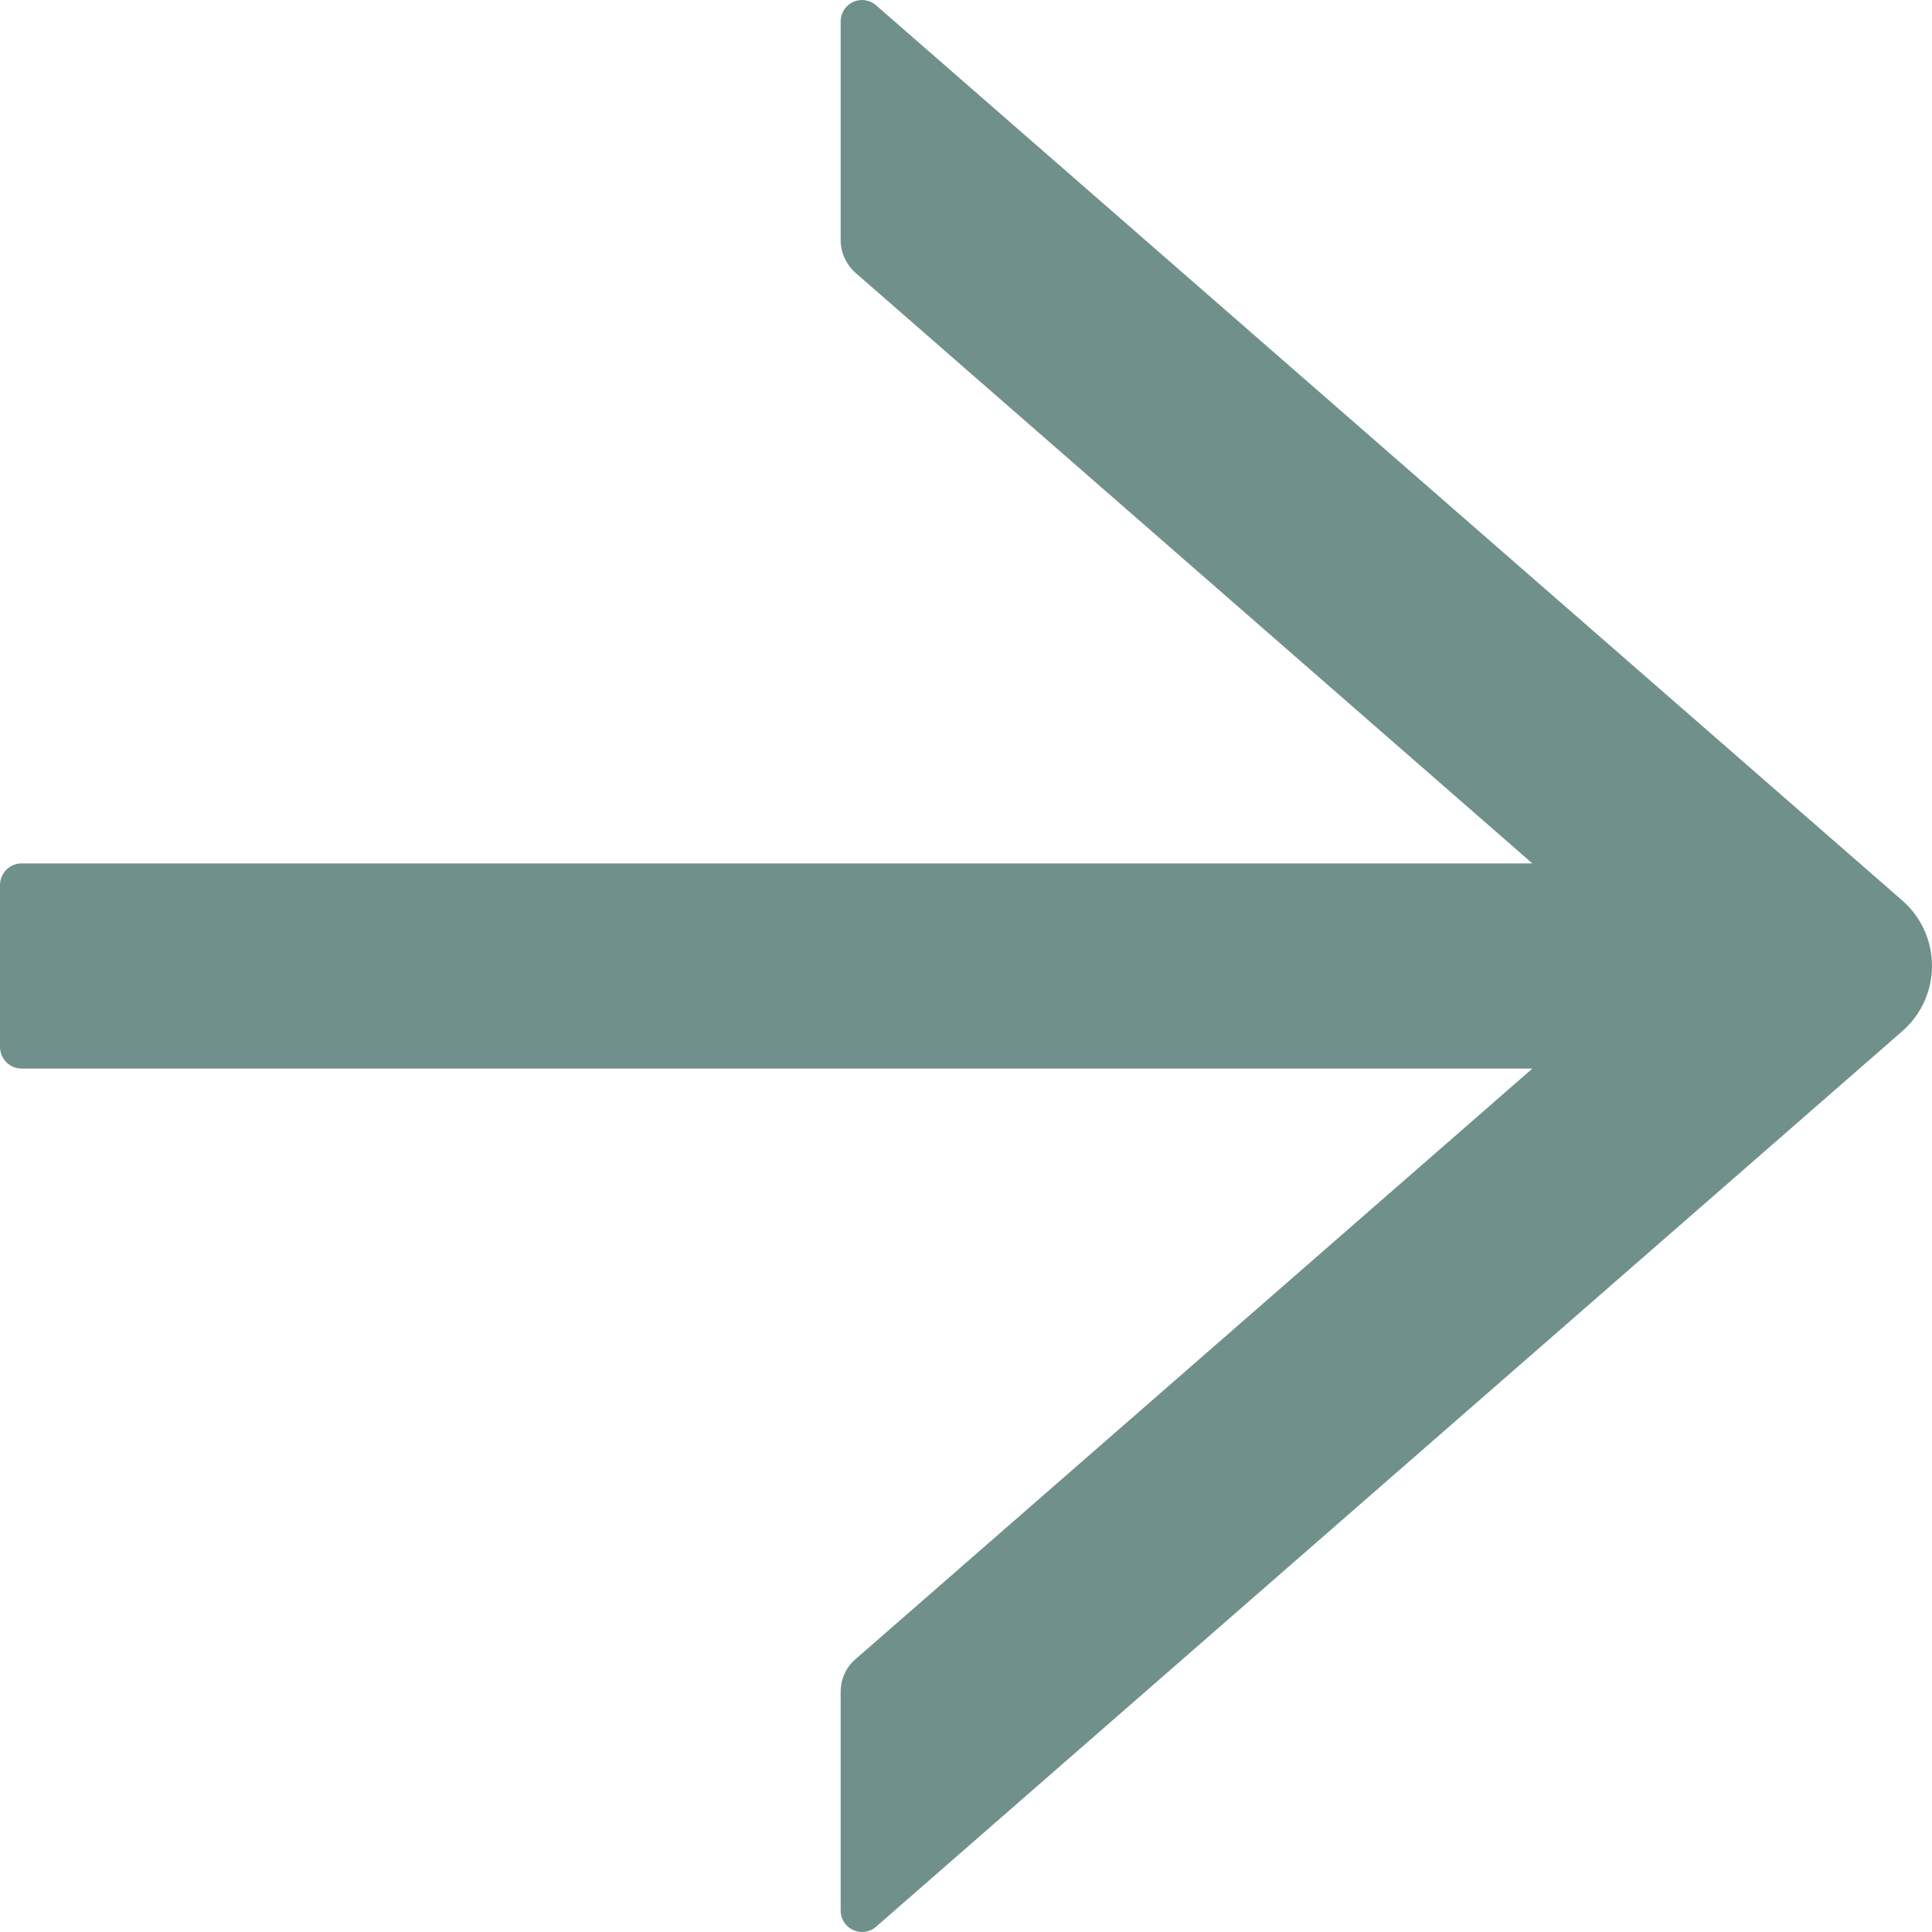
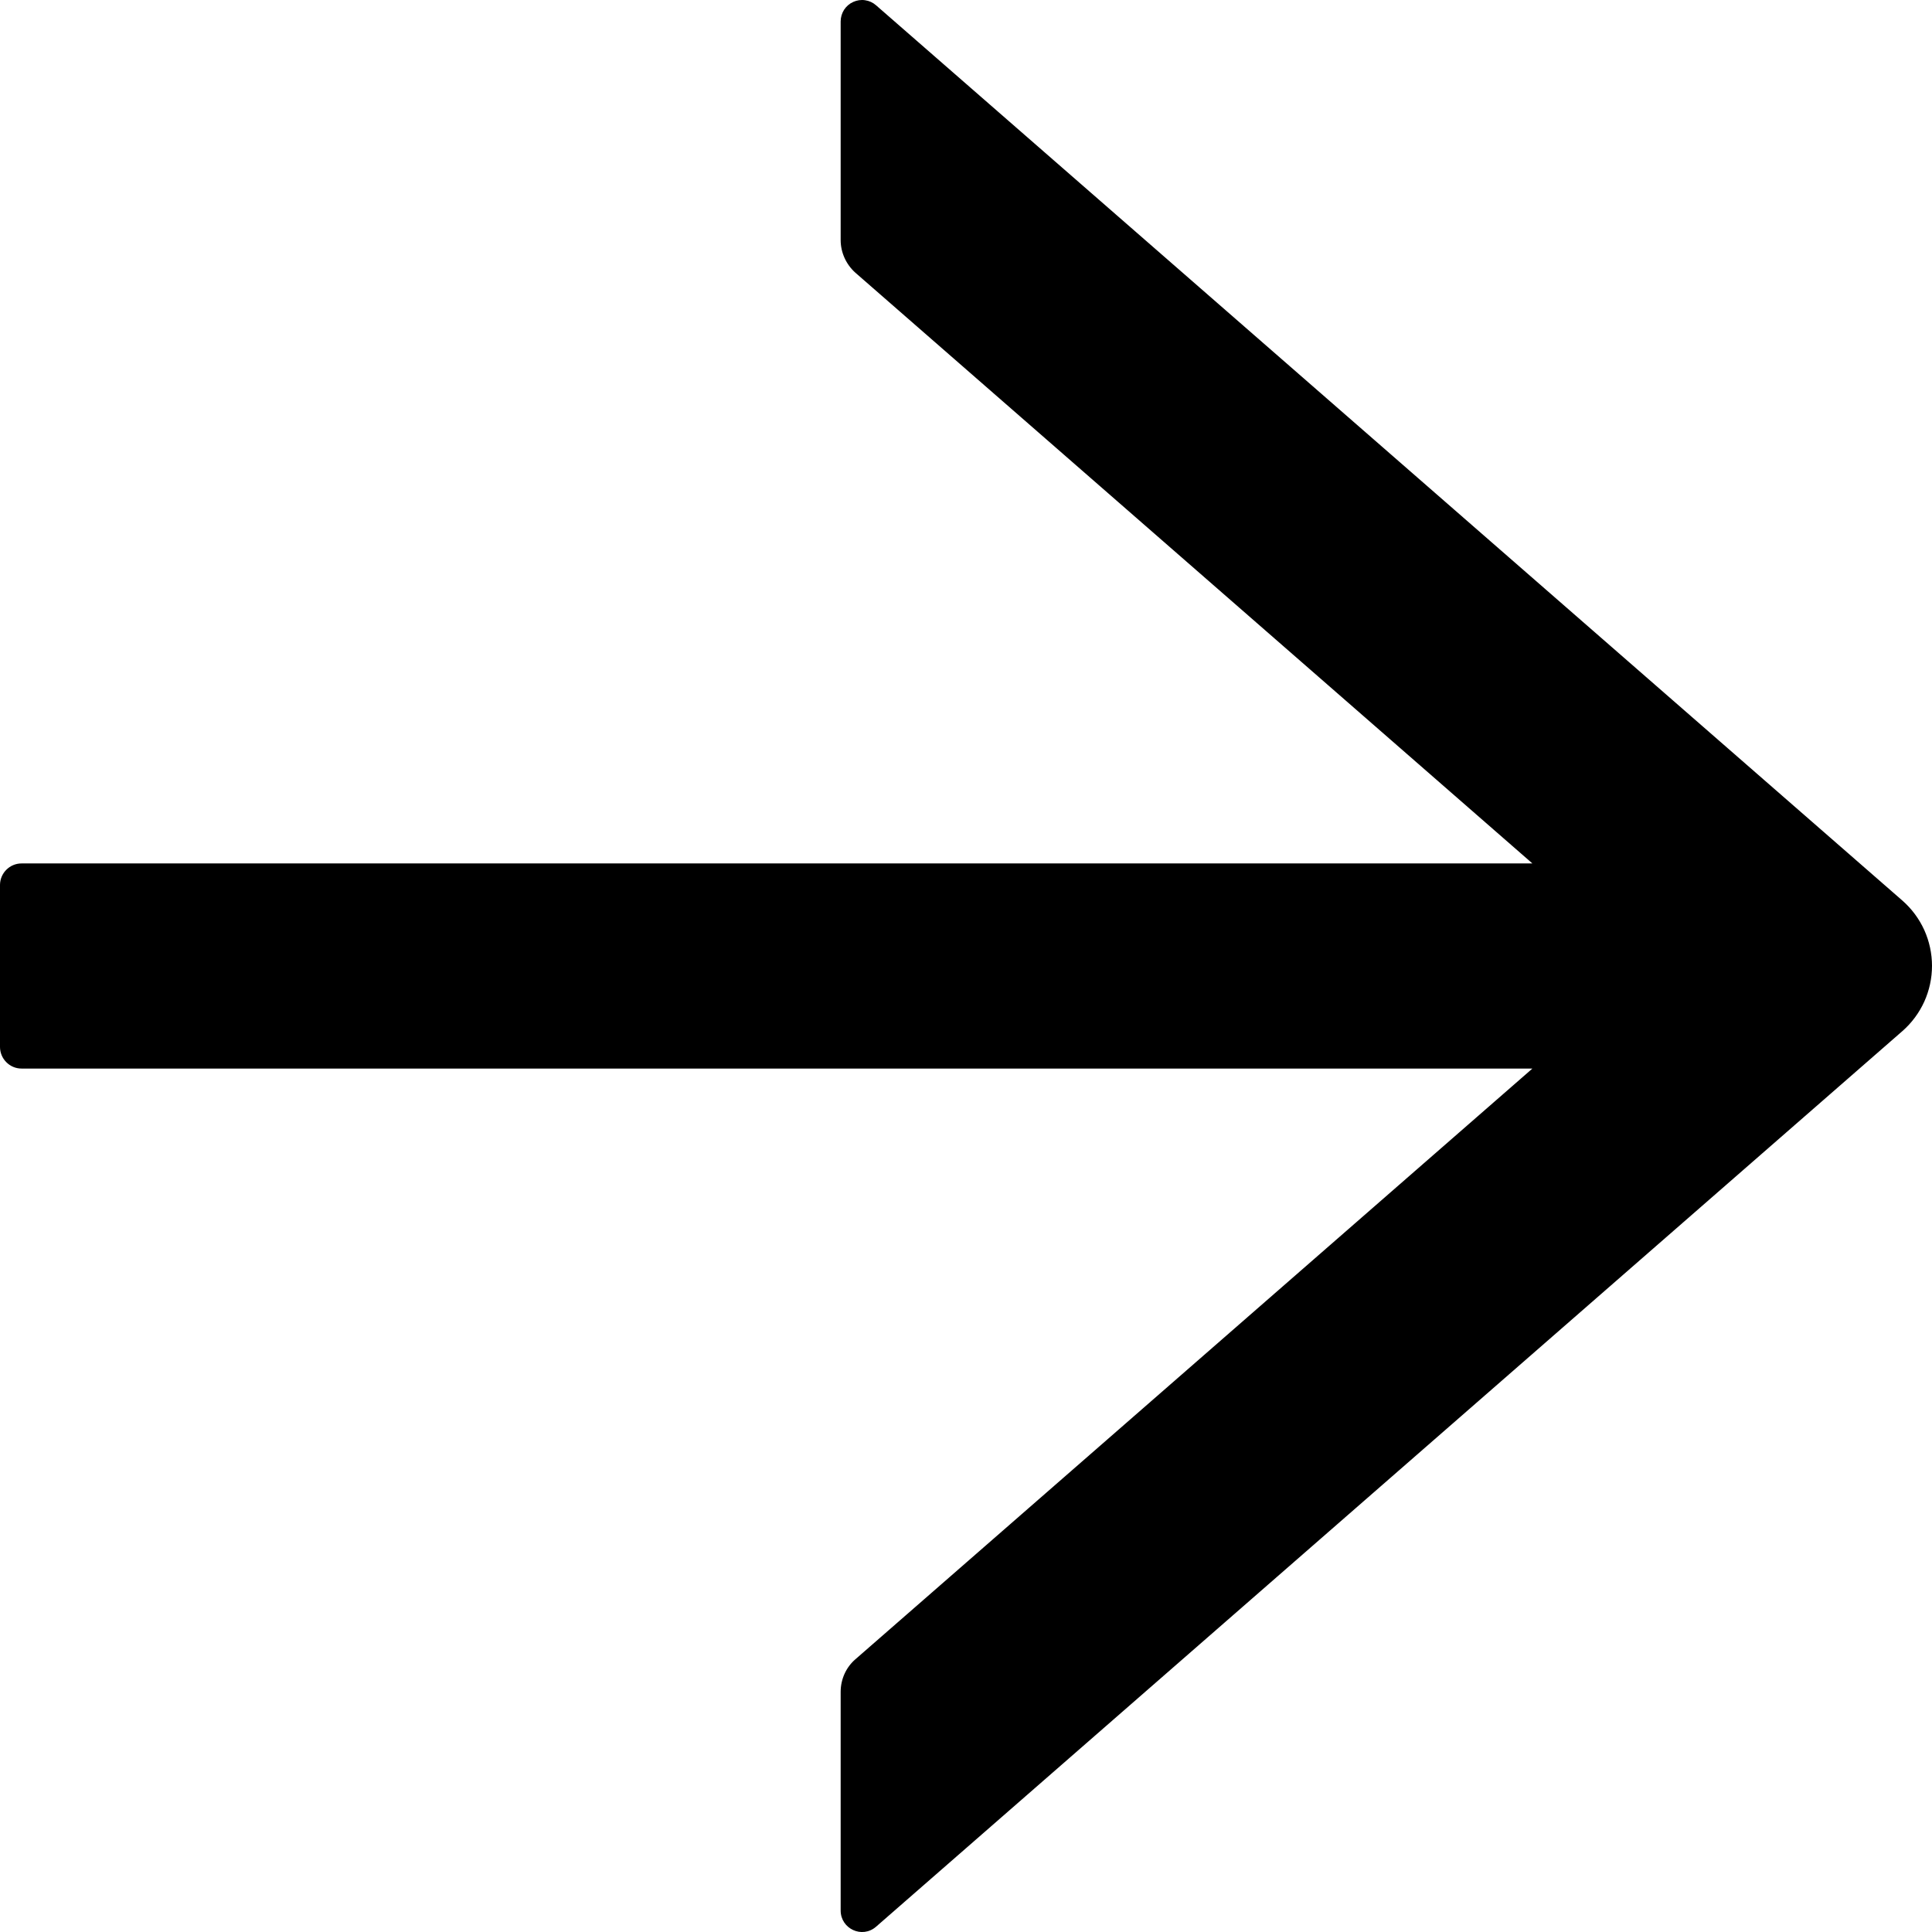
- <svg xmlns="http://www.w3.org/2000/svg" width="24" height="24" viewBox="0 0 24 24" fill="none">
-   <path d="M10.883 23.934L23.633 12.808C23.748 12.707 23.84 12.583 23.904 12.443C23.967 12.303 24 12.152 24 11.998C24 11.845 23.967 11.693 23.904 11.553C23.84 11.413 23.748 11.289 23.633 11.188L10.883 0.066C10.845 0.032 10.797 0.01 10.747 0.003C10.697 -0.005 10.645 0.003 10.599 0.024C10.552 0.045 10.513 0.079 10.485 0.122C10.458 0.165 10.443 0.215 10.443 0.267L10.443 2.982C10.443 3.136 10.51 3.284 10.626 3.388L19.036 10.726L0.267 10.726C0.12 10.726 -2.38146e-06 10.847 -2.38791e-06 10.994L-2.47583e-06 13.005C-2.48228e-06 13.153 0.12 13.274 0.267 13.274L19.036 13.274L10.626 20.612C10.51 20.712 10.443 20.86 10.443 21.017L10.443 23.733C10.443 23.961 10.71 24.085 10.883 23.934Z" fill="#70908B" />
+ <svg xmlns="http://www.w3.org/2000/svg" width="24" height="24" viewBox="0 0 24 24">
+   <path d="M10.883 23.934L23.633 12.808C23.748 12.707 23.84 12.583 23.904 12.443C23.967 12.303 24 12.152 24 11.998C24 11.845 23.967 11.693 23.904 11.553C23.84 11.413 23.748 11.289 23.633 11.188L10.883 0.066C10.845 0.032 10.797 0.01 10.747 0.003C10.697 -0.005 10.645 0.003 10.599 0.024C10.552 0.045 10.513 0.079 10.485 0.122C10.458 0.165 10.443 0.215 10.443 0.267L10.443 2.982C10.443 3.136 10.51 3.284 10.626 3.388L19.036 10.726L0.267 10.726C0.12 10.726 -2.38146e-06 10.847 -2.38791e-06 10.994L-2.47583e-06 13.005C-2.48228e-06 13.153 0.12 13.274 0.267 13.274L19.036 13.274L10.626 20.612C10.51 20.712 10.443 20.86 10.443 21.017L10.443 23.733C10.443 23.961 10.71 24.085 10.883 23.934Z" />
</svg>
